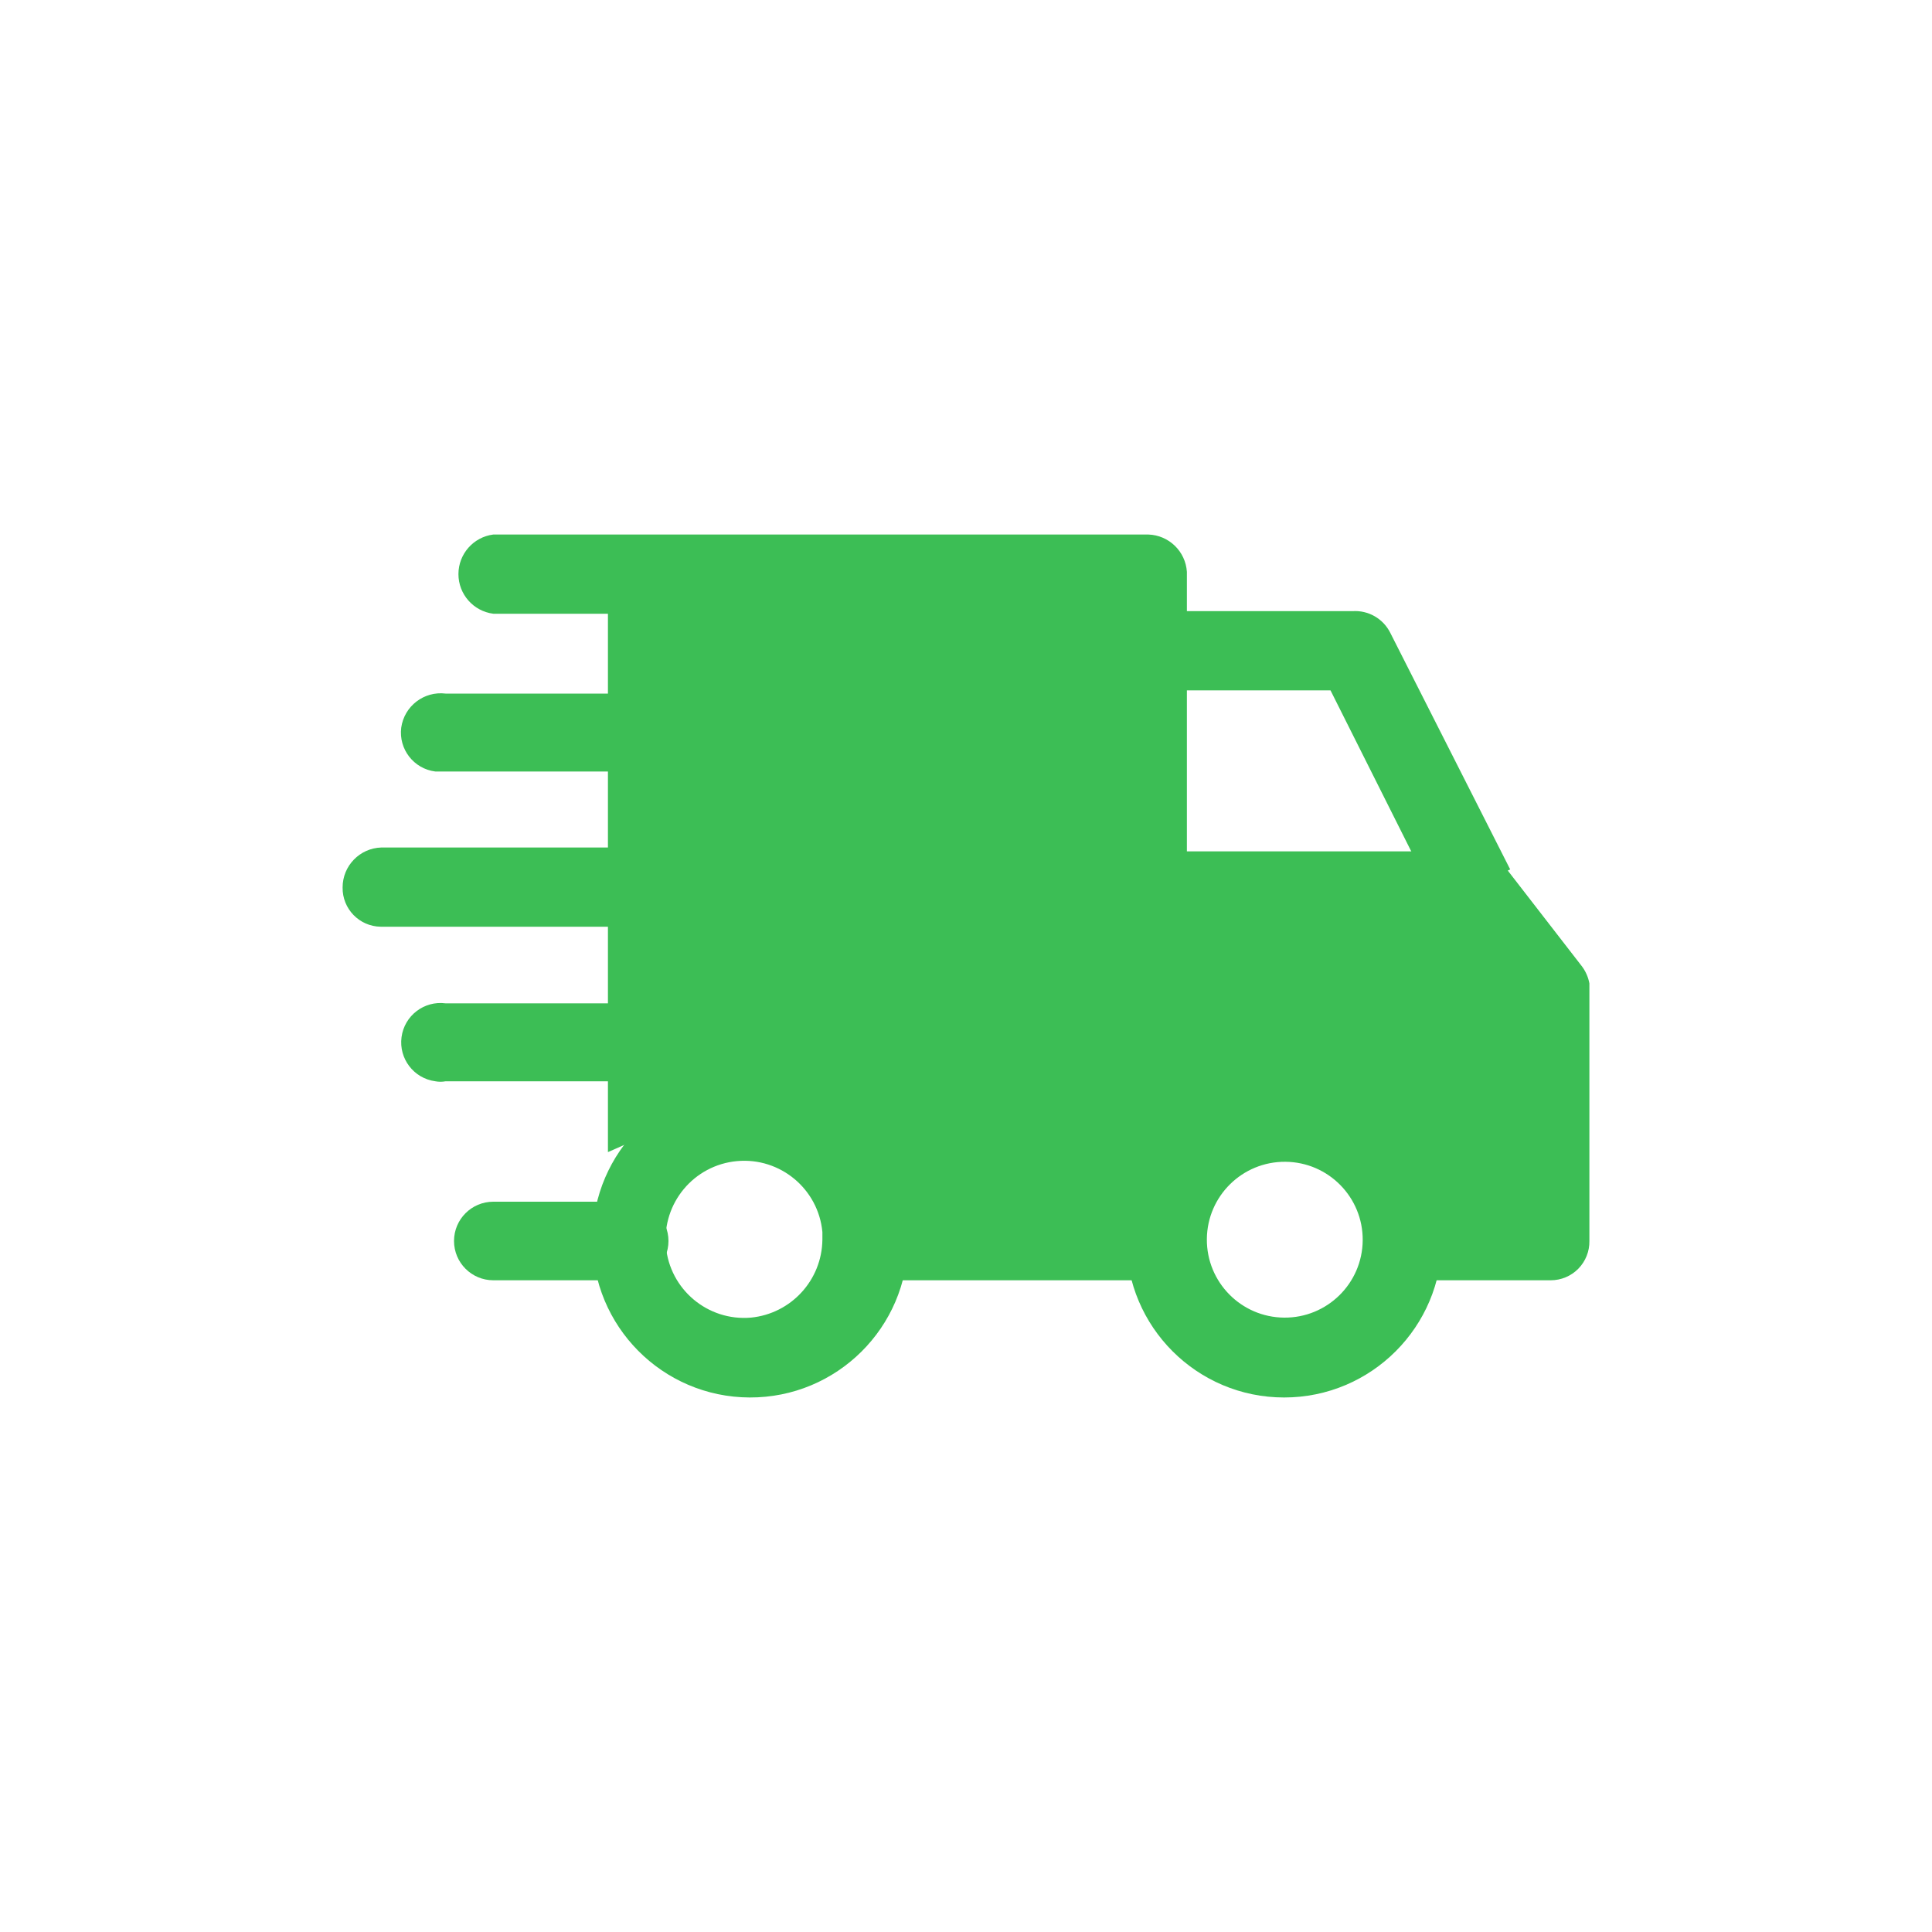
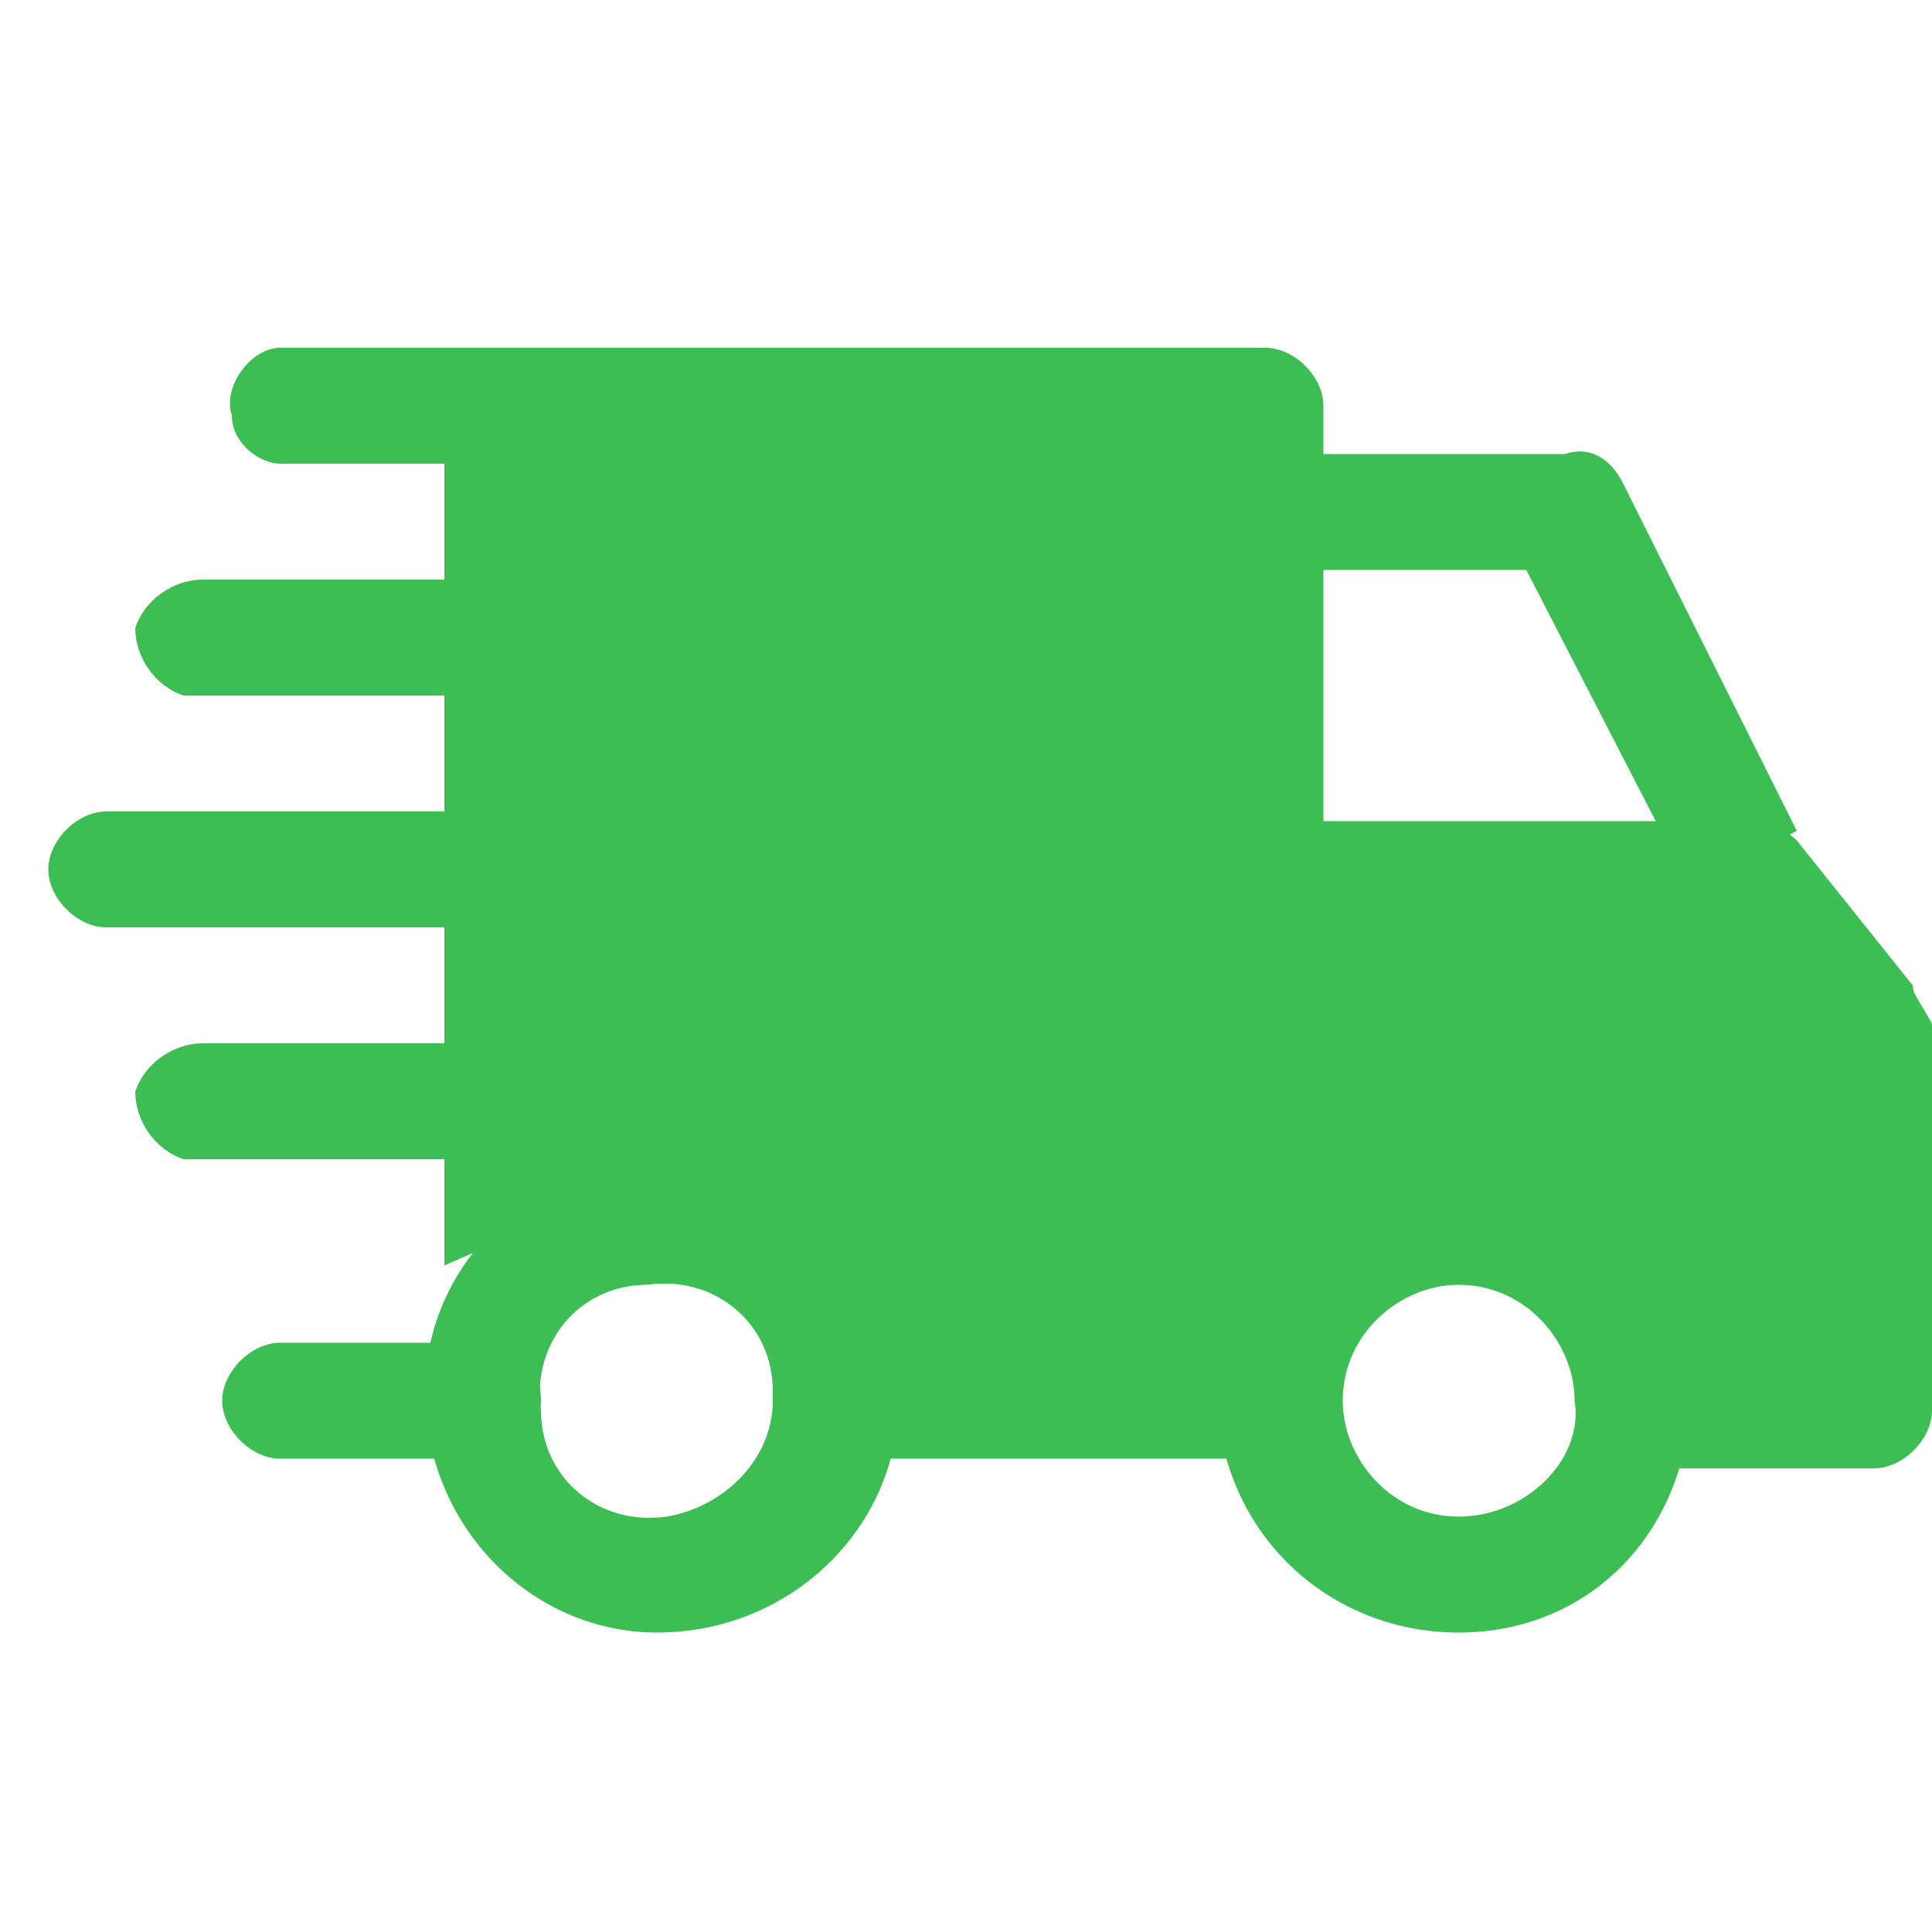
- <svg xmlns="http://www.w3.org/2000/svg" id="_015---Cream-Pot" data-name=" 015---Cream-Pot" viewBox="0 0 30 30">
-   <defs>
-     <style>.cls-1{fill:#3cbe55;}</style>
-   </defs>
-   <g id="Group_2575" data-name="Group 2575">
-     <path id="Path_6439" data-name="Path 6439" class="cls-1" d="M9.44,8.89v9L11,17.2l1.46.43L13,18.68l.4.43h4.45l.92-1.21,1.27-.27,1,.61.79.87h1.89V14.86L23,13.67H17.85V11l-.26-2Z" />
+ <svg xmlns="http://www.w3.org/2000/svg" version="1.1" id="_015---Cream-Pot" x="0px" y="0px" viewBox="-229.2 90.8 20 20" style="enable-background:new -229.2 90.8 20 20;" xml:space="preserve">
+   <style type="text/css">
+ 	.st0{fill:#3CBE55;}
+ </style>
+   <g id="Group_2575">
+     <path id="Path_6439" class="st0" d="M-224.6,94.9v9l1.6-0.7l1.5,0.4l0.5,1l0.4,0.4h4.4l0.9-1.2l1.3-0.3l1,0.6l0.8,0.9h1.9v-4.3   l-0.7-1.2h-5.2V97l-0.3-2L-224.6,94.9z" />
    <g id="delivery">
-       <g id="Group_1616" data-name="Group 1616">
-         <g id="Group_1615" data-name="Group 1615">
-           <path id="Path_6251" data-name="Path 6251" class="cls-1" d="M19.94,16.8a2.45,2.45,0,1,0,2.45,2.45h0A2.47,2.47,0,0,0,19.94,16.8Zm0,3.66a1.21,1.21,0,1,1,1.22-1.2,1.21,1.21,0,0,1-1.22,1.2Z" />
+       <g id="Group_1616">
+         <g id="Group_1615">
+           <path id="Path_6251" class="st0" d="M-214.1,102.8c-1.4,0-2.5,1.1-2.5,2.4c0,1.4,1.1,2.5,2.5,2.5c1.4,0,2.4-1.1,2.4-2.5l0,0      C-211.6,103.9-212.7,102.8-214.1,102.8z M-214.1,106.5c-0.7,0-1.2-0.6-1.2-1.2c0-0.7,0.6-1.2,1.2-1.2c0.7,0,1.2,0.6,1.2,1.2      C-212.8,105.9-213.4,106.5-214.1,106.5C-214.1,106.5-214.1,106.5-214.1,106.5z" />
        </g>
      </g>
-       <g id="Group_1618" data-name="Group 1618">
-         <g id="Group_1617" data-name="Group 1617">
-           <path id="Path_6252" data-name="Path 6252" class="cls-1" d="M11.66,16.8a2.45,2.45,0,1,0,2.44,2.46h0A2.45,2.45,0,0,0,11.66,16.8Zm0,3.66a1.22,1.22,0,1,1,1.11-1.33s0,.08,0,.12A1.23,1.23,0,0,1,11.66,20.46Z" />
+       <g id="Group_1618">
+         <g id="Group_1617">
+           <path id="Path_6252" class="st0" d="M-222.3,102.8c-1.4,0-2.5,1.1-2.5,2.4c0,1.4,1.1,2.5,2.4,2.5c1.4,0,2.5-1.1,2.5-2.4l0,0      C-219.9,103.9-221,102.8-222.3,102.8C-222.3,102.8-222.3,102.8-222.3,102.8z M-222.3,106.5c-0.7,0.1-1.3-0.4-1.3-1.1      c-0.1-0.7,0.4-1.3,1.1-1.3c0.7-0.1,1.3,0.4,1.3,1.1c0,0,0,0.1,0,0.1C-221.2,105.9-221.7,106.4-222.3,106.5z" />
        </g>
      </g>
-       <g id="Group_1620" data-name="Group 1620">
-         <g id="Group_1619" data-name="Group 1619">
-           <path id="Path_6253" data-name="Path 6253" class="cls-1" d="M21.59,9.83A.61.61,0,0,0,21,9.49H17.83v1.23h2.83l1.67,3.33,1.12-.55Z" />
+       <g id="Group_1620">
+         <g id="Group_1619">
+           <path id="Path_6253" class="st0" d="M-212.4,95.8c-0.1-0.2-0.3-0.4-0.6-0.3h-3.2v1.2h2.8l1.7,3.3l1.1-0.6L-212.4,95.8z" />
        </g>
      </g>
-       <g id="Group_1622" data-name="Group 1622">
-         <g id="Group_1621" data-name="Group 1621">
-           <rect id="Rectangle_190" data-name="Rectangle 190" class="cls-1" x="13.5" y="18.66" width="4.62" height="1.22" />
+       <g id="Group_1622">
+         <g id="Group_1621">
+           <rect id="Rectangle_190" x="-220.5" y="104.7" class="st0" width="4.6" height="1.2" />
        </g>
      </g>
-       <g id="Group_1624" data-name="Group 1624">
-         <g id="Group_1623" data-name="Group 1623">
-           <path id="Path_6254" data-name="Path 6254" class="cls-1" d="M9.77,18.66H7.66a.61.61,0,0,0,0,1.22H9.77a.61.61,0,0,0,0-1.22Z" />
+       <g id="Group_1624">
+         <g id="Group_1623">
+           <path id="Path_6254" class="st0" d="M-224.2,104.7h-2.1c-0.3,0-0.6,0.3-0.6,0.6c0,0.3,0.3,0.6,0.6,0.6h2.1      c0.3,0,0.6-0.3,0.6-0.6C-223.6,104.9-223.9,104.7-224.2,104.7z" />
        </g>
      </g>
-       <g id="Group_1626" data-name="Group 1626">
-         <g id="Group_1625" data-name="Group 1625">
-           <path id="Path_6255" data-name="Path 6255" class="cls-1" d="M24.56,15l-1.2-1.55a.62.62,0,0,0-.48-.23H18.43V8.88a.62.62,0,0,0-.6-.58H7.66a.62.62,0,0,0,0,1.23h9.57V13.8a.6.6,0,0,0,.61.6h4.75l.89,1.11v3.15h-1.7a.61.61,0,1,0,0,1.22h2.3a.6.6,0,0,0,.6-.61h0v-4A.63.63,0,0,0,24.56,15Z" />
+       <g id="Group_1626">
+         <g id="Group_1625">
+           <path id="Path_6255" class="st0" d="M-209.4,101l-1.2-1.5c-0.1-0.1-0.3-0.2-0.5-0.2h-4.4v-4.3c0-0.3-0.3-0.6-0.6-0.6h-10.2      c-0.3,0-0.6,0.4-0.5,0.7c0,0.3,0.3,0.5,0.5,0.5h9.6v4.3c0,0.3,0.3,0.6,0.6,0.6c0,0,0,0,0,0h4.8l0.9,1.1v3.2h-1.7      c-0.3,0-0.6,0.3-0.6,0.6c0,0.3,0.3,0.6,0.6,0.6c0,0,0,0,0,0h2.3c0.3,0,0.6-0.3,0.6-0.6c0,0,0,0,0,0l0,0v-4      C-209.3,101.2-209.4,101.1-209.4,101z" />
        </g>
      </g>
-       <g id="Group_1628" data-name="Group 1628">
-         <g id="Group_1627" data-name="Group 1627">
-           <path id="Path_6256" data-name="Path 6256" class="cls-1" d="M9.73,15.58H6.92a.61.61,0,0,0-.16,1.21.43.43,0,0,0,.16,0H9.73a.61.61,0,0,0,.16-1.21Z" />
+       <g id="Group_1628">
+         <g id="Group_1627">
+           <path id="Path_6256" class="st0" d="M-224.3,101.6h-2.8c-0.3,0-0.6,0.2-0.7,0.5c0,0.3,0.2,0.6,0.5,0.7l0,0c0.1,0,0.1,0,0.2,0      h2.8c0.3,0,0.6-0.2,0.7-0.5c0-0.3-0.2-0.6-0.5-0.7H-224.3z" />
        </g>
      </g>
-       <g id="Group_1630" data-name="Group 1630">
-         <g id="Group_1629" data-name="Group 1629">
-           <path id="Path_6257" data-name="Path 6257" class="cls-1" d="M11.14,13.16H5.92a.62.62,0,0,0-.6.62.6.6,0,0,0,.59.61h5.23a.6.6,0,0,0,.6-.6h0A.62.62,0,0,0,11.14,13.16Z" />
+       <g id="Group_1630">
+         <g id="Group_1629">
+           <path id="Path_6257" class="st0" d="M-222.9,99.2h-5.2c-0.3,0-0.6,0.3-0.6,0.6c0,0.3,0.3,0.6,0.6,0.6c0,0,0,0,0,0h5.2      c0.3,0,0.6-0.3,0.6-0.6l0,0l0,0C-222.3,99.5-222.5,99.2-222.9,99.2z" />
        </g>
      </g>
-       <g id="Group_1632" data-name="Group 1632">
-         <g id="Group_1631" data-name="Group 1631">
-           <path id="Path_6258" data-name="Path 6258" class="cls-1" d="M12.13,10.77H6.92a.62.62,0,0,0-.69.53.61.61,0,0,0,.53.68h5.37a.61.61,0,1,0,.16-1.21Z" />
+       <g id="Group_1632">
+         <g id="Group_1631">
+           <path id="Path_6258" class="st0" d="M-221.9,96.8h-5.2c-0.3,0-0.6,0.2-0.7,0.5c0,0.3,0.2,0.6,0.5,0.7h5.4c0.3,0,0.6-0.2,0.7-0.5      c0-0.3-0.2-0.6-0.5-0.7H-221.9z" />
        </g>
      </g>
    </g>
  </g>
</svg>
